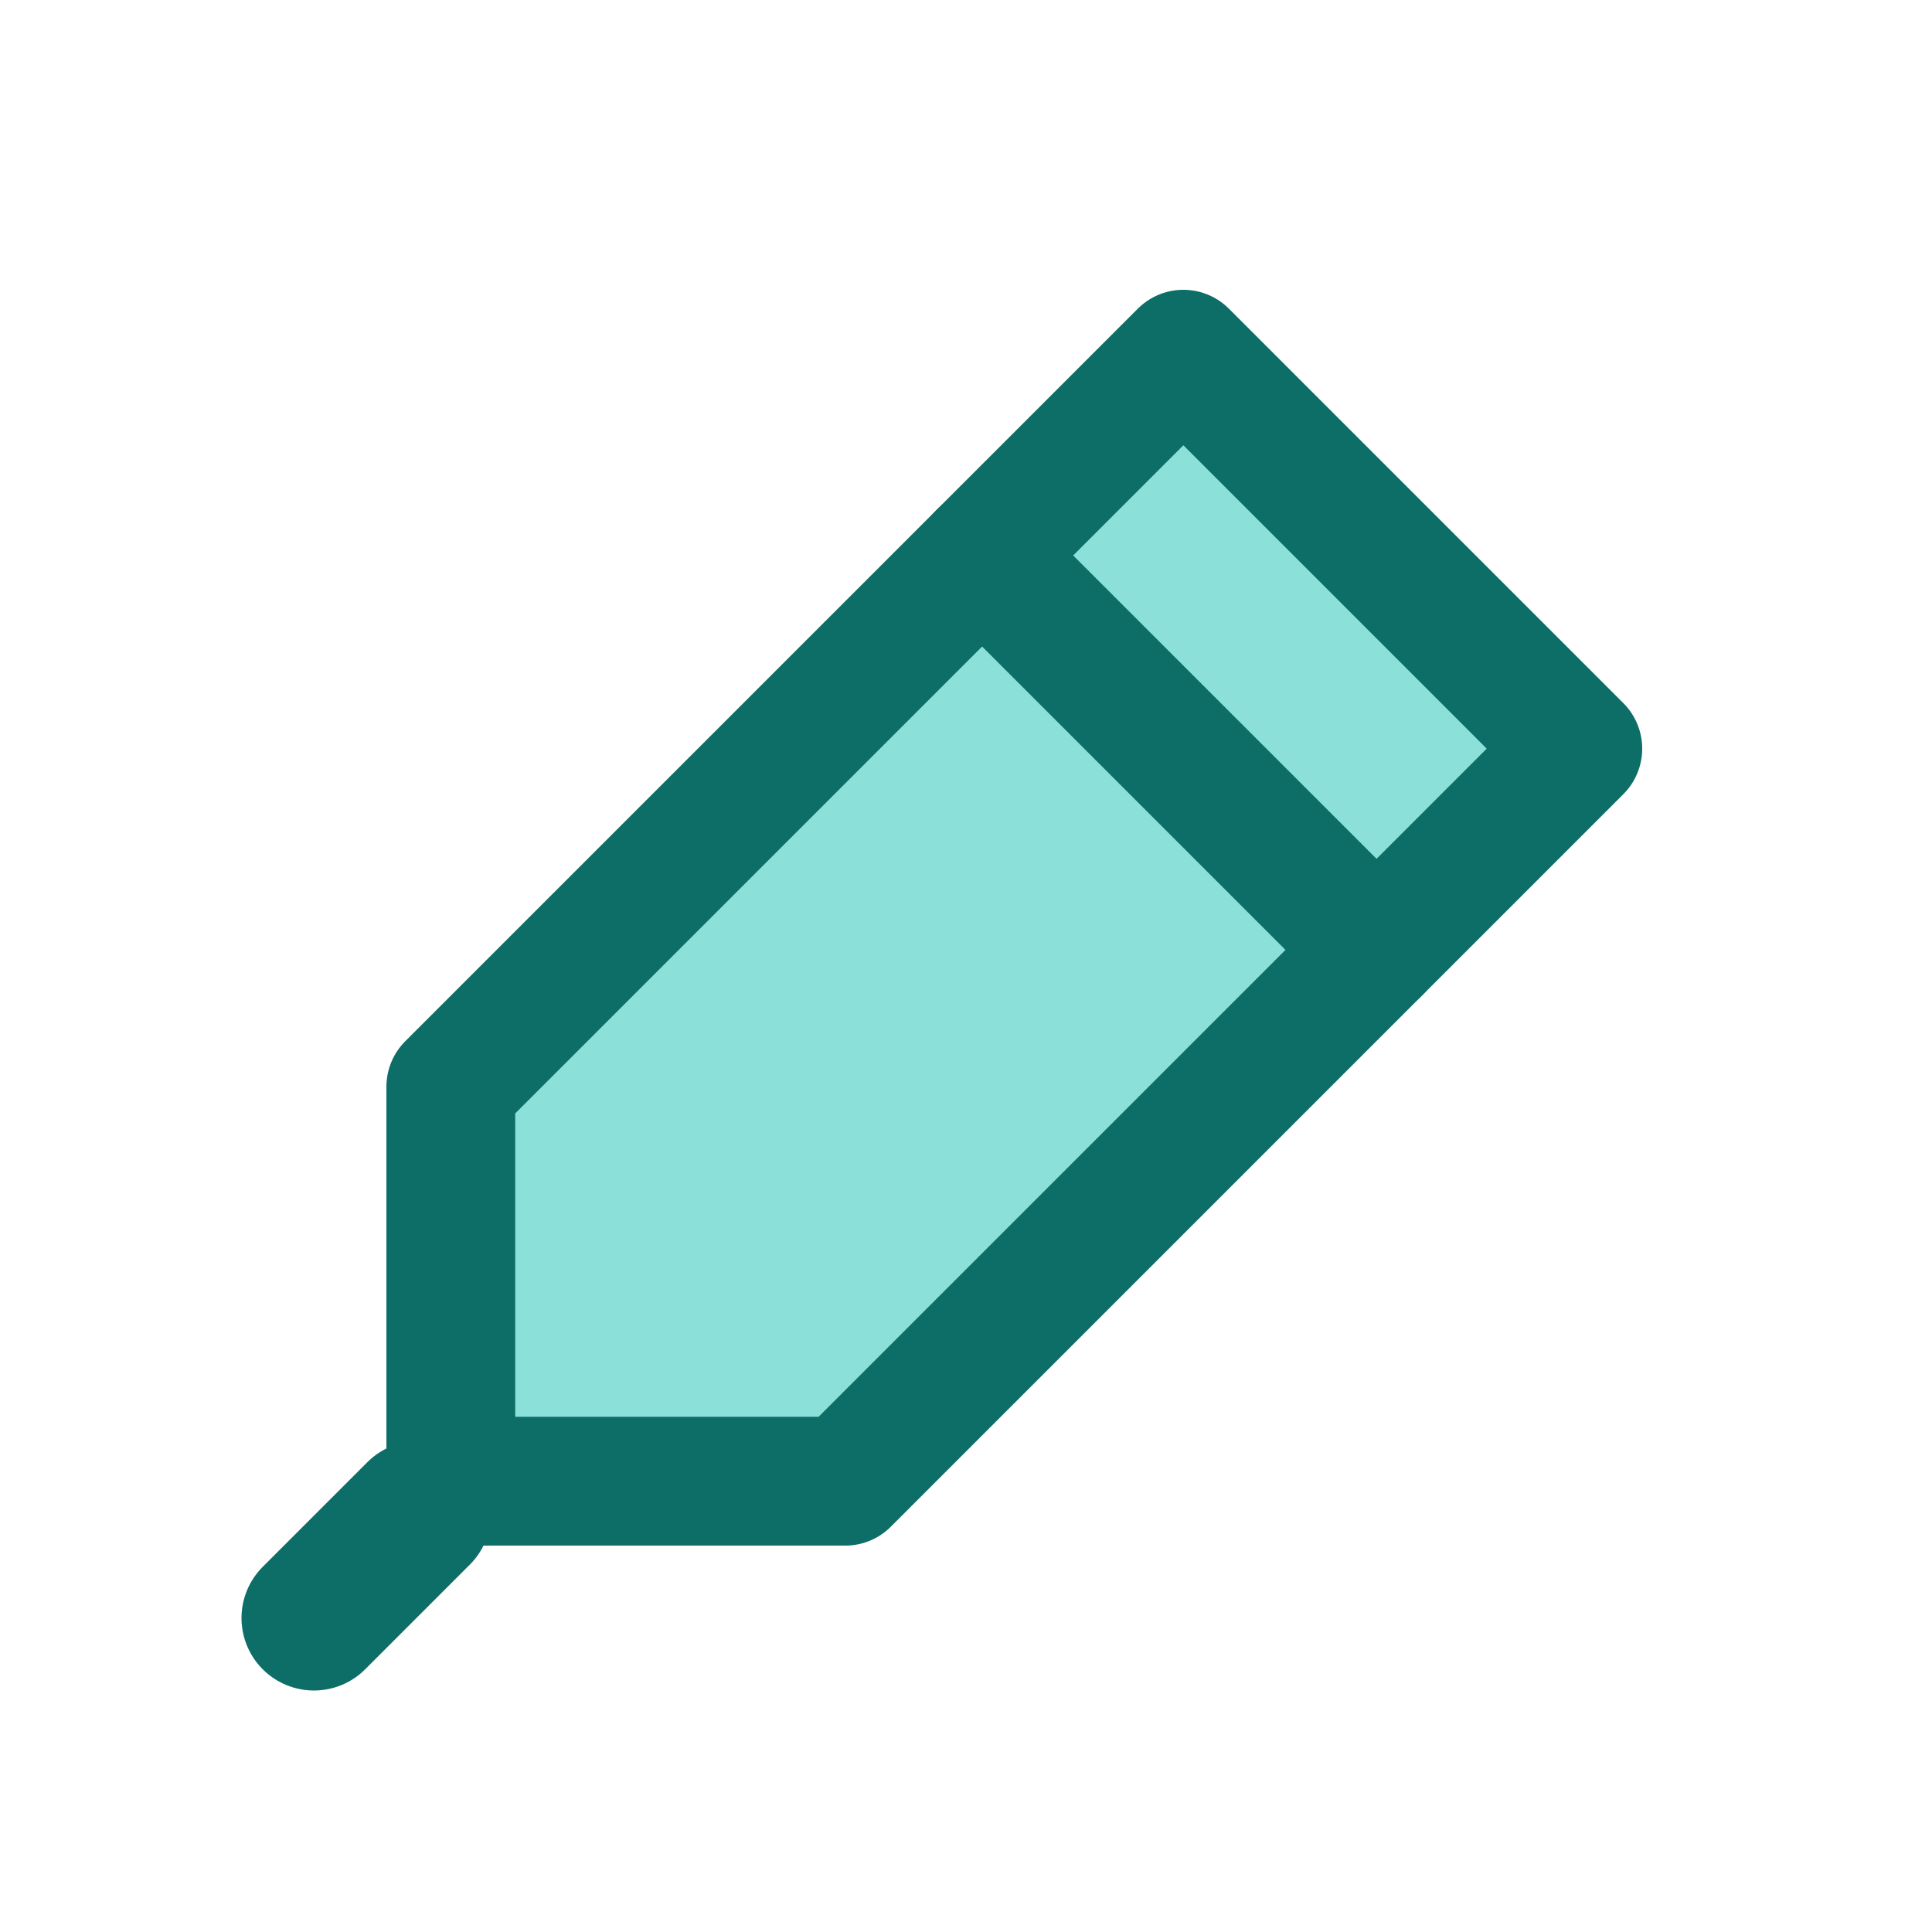
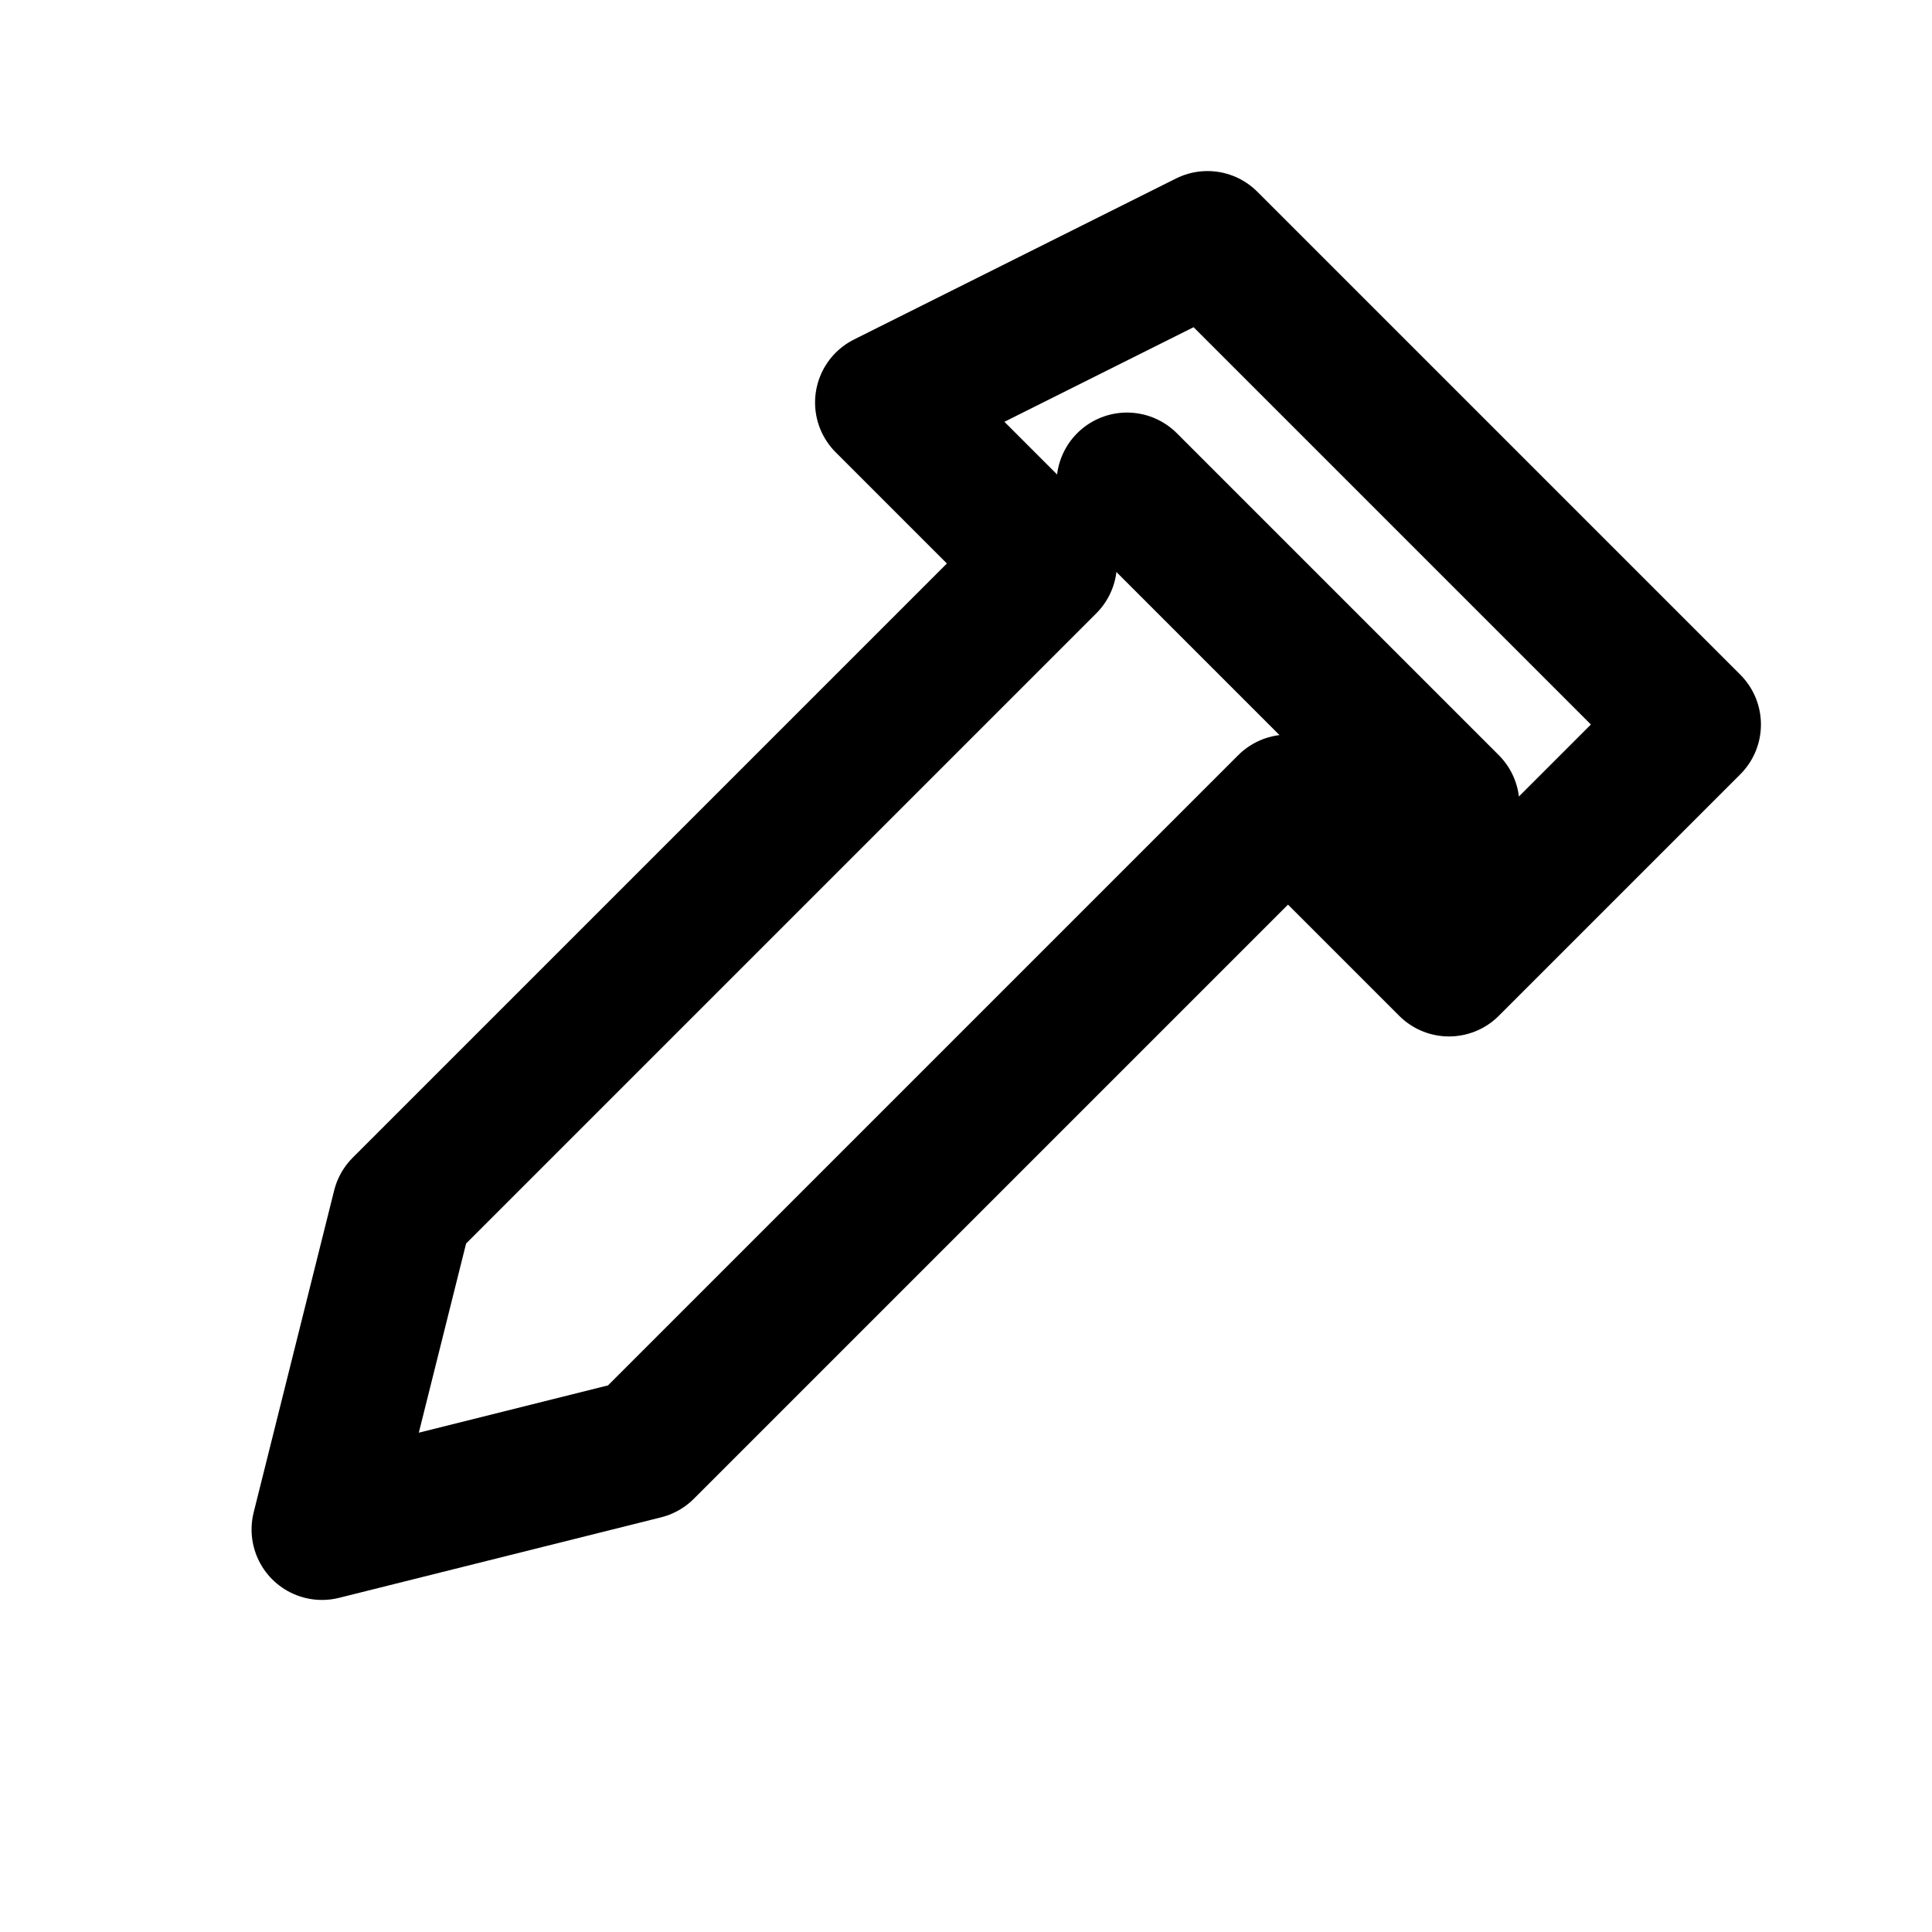
- <svg xmlns="http://www.w3.org/2000/svg" viewBox="0 0 24 24" fill="none">
-   <path d="M14.7 4.4 19.6 9.3 10.5 18.4H5.6v-4.9z" fill="#8BE1DA" stroke="#0C6E67" stroke-width="1.6" stroke-linejoin="round" />
-   <path d="m12.2 6.9 4.9 4.9" stroke="#0C6E67" stroke-width="1.6" stroke-linecap="round" />
-   <path d="M5.2 18.8 3.9 20.1" stroke="#0C6E67" stroke-width="1.8" stroke-linecap="round" />
+ <svg xmlns="http://www.w3.org/2000/svg" viewBox="0 0 24 24" fill="none" stroke="currentColor" stroke-width="1.75" stroke-linecap="round" stroke-linejoin="round">
+   <path d="m15 3 6 6-3 3-2-2-8 8-4 1 1-4 8-8-2-2Z" />
+   <path d="m14 6 4 4" />
</svg>
